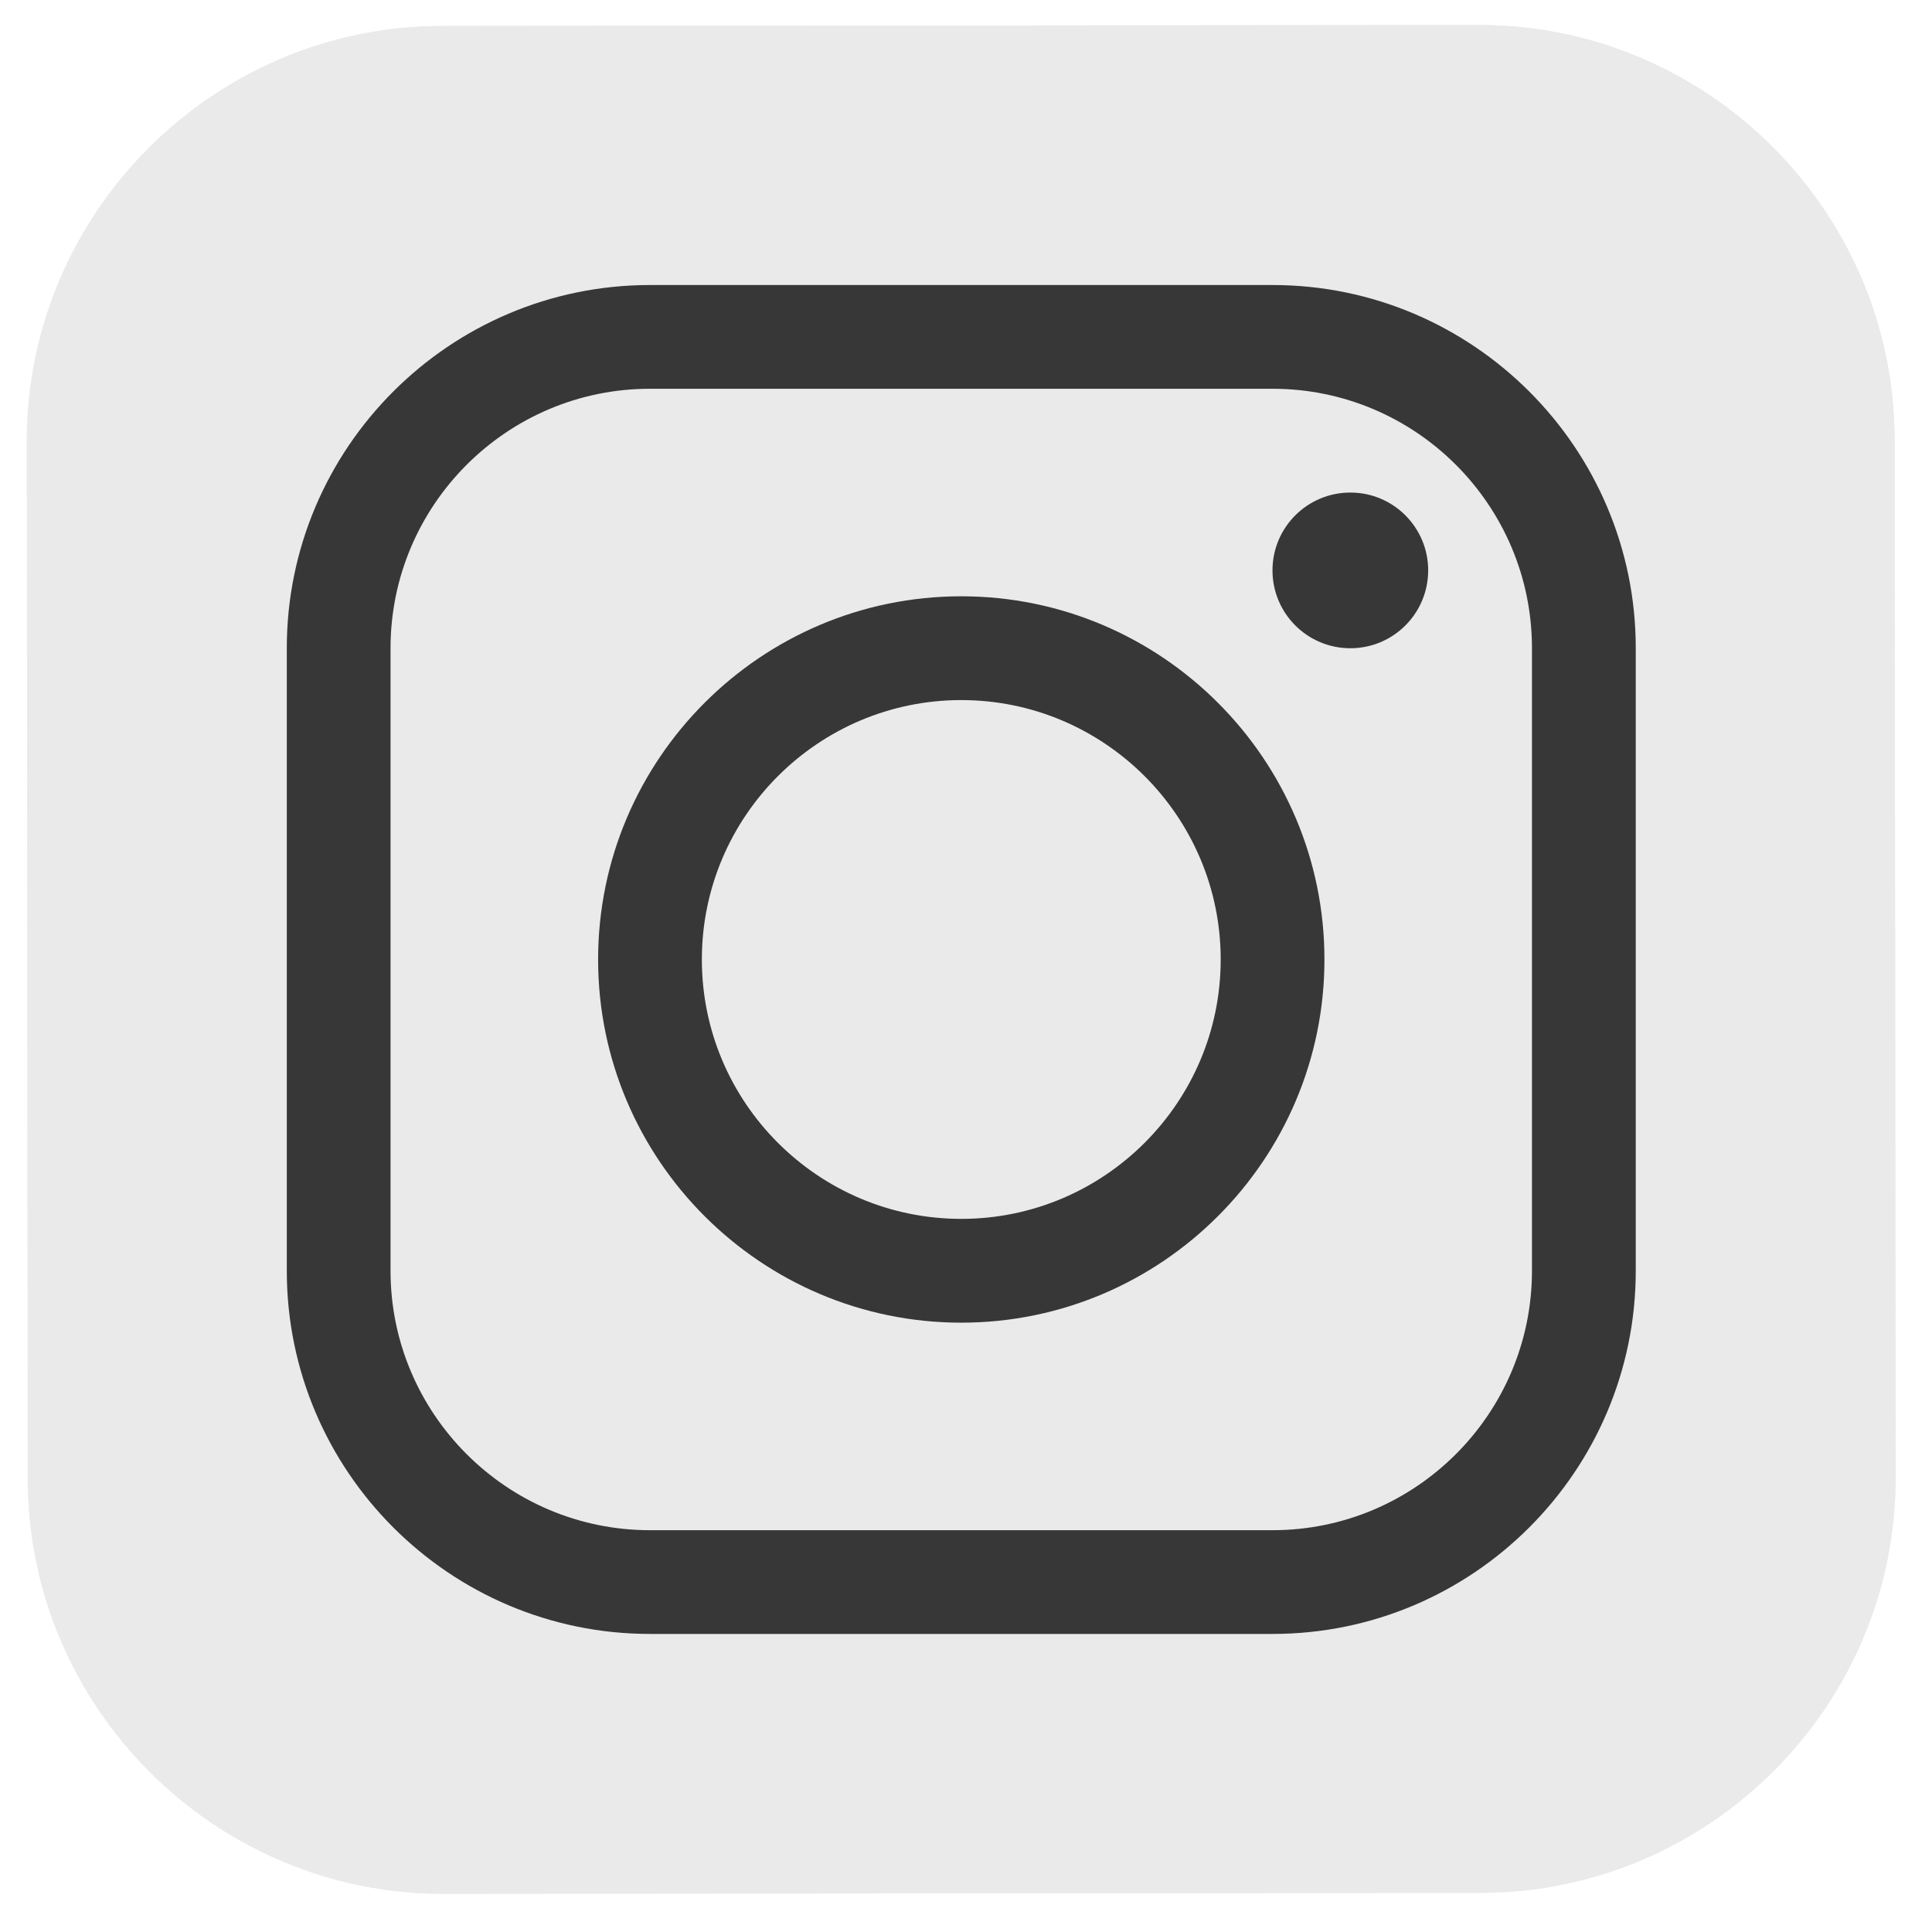
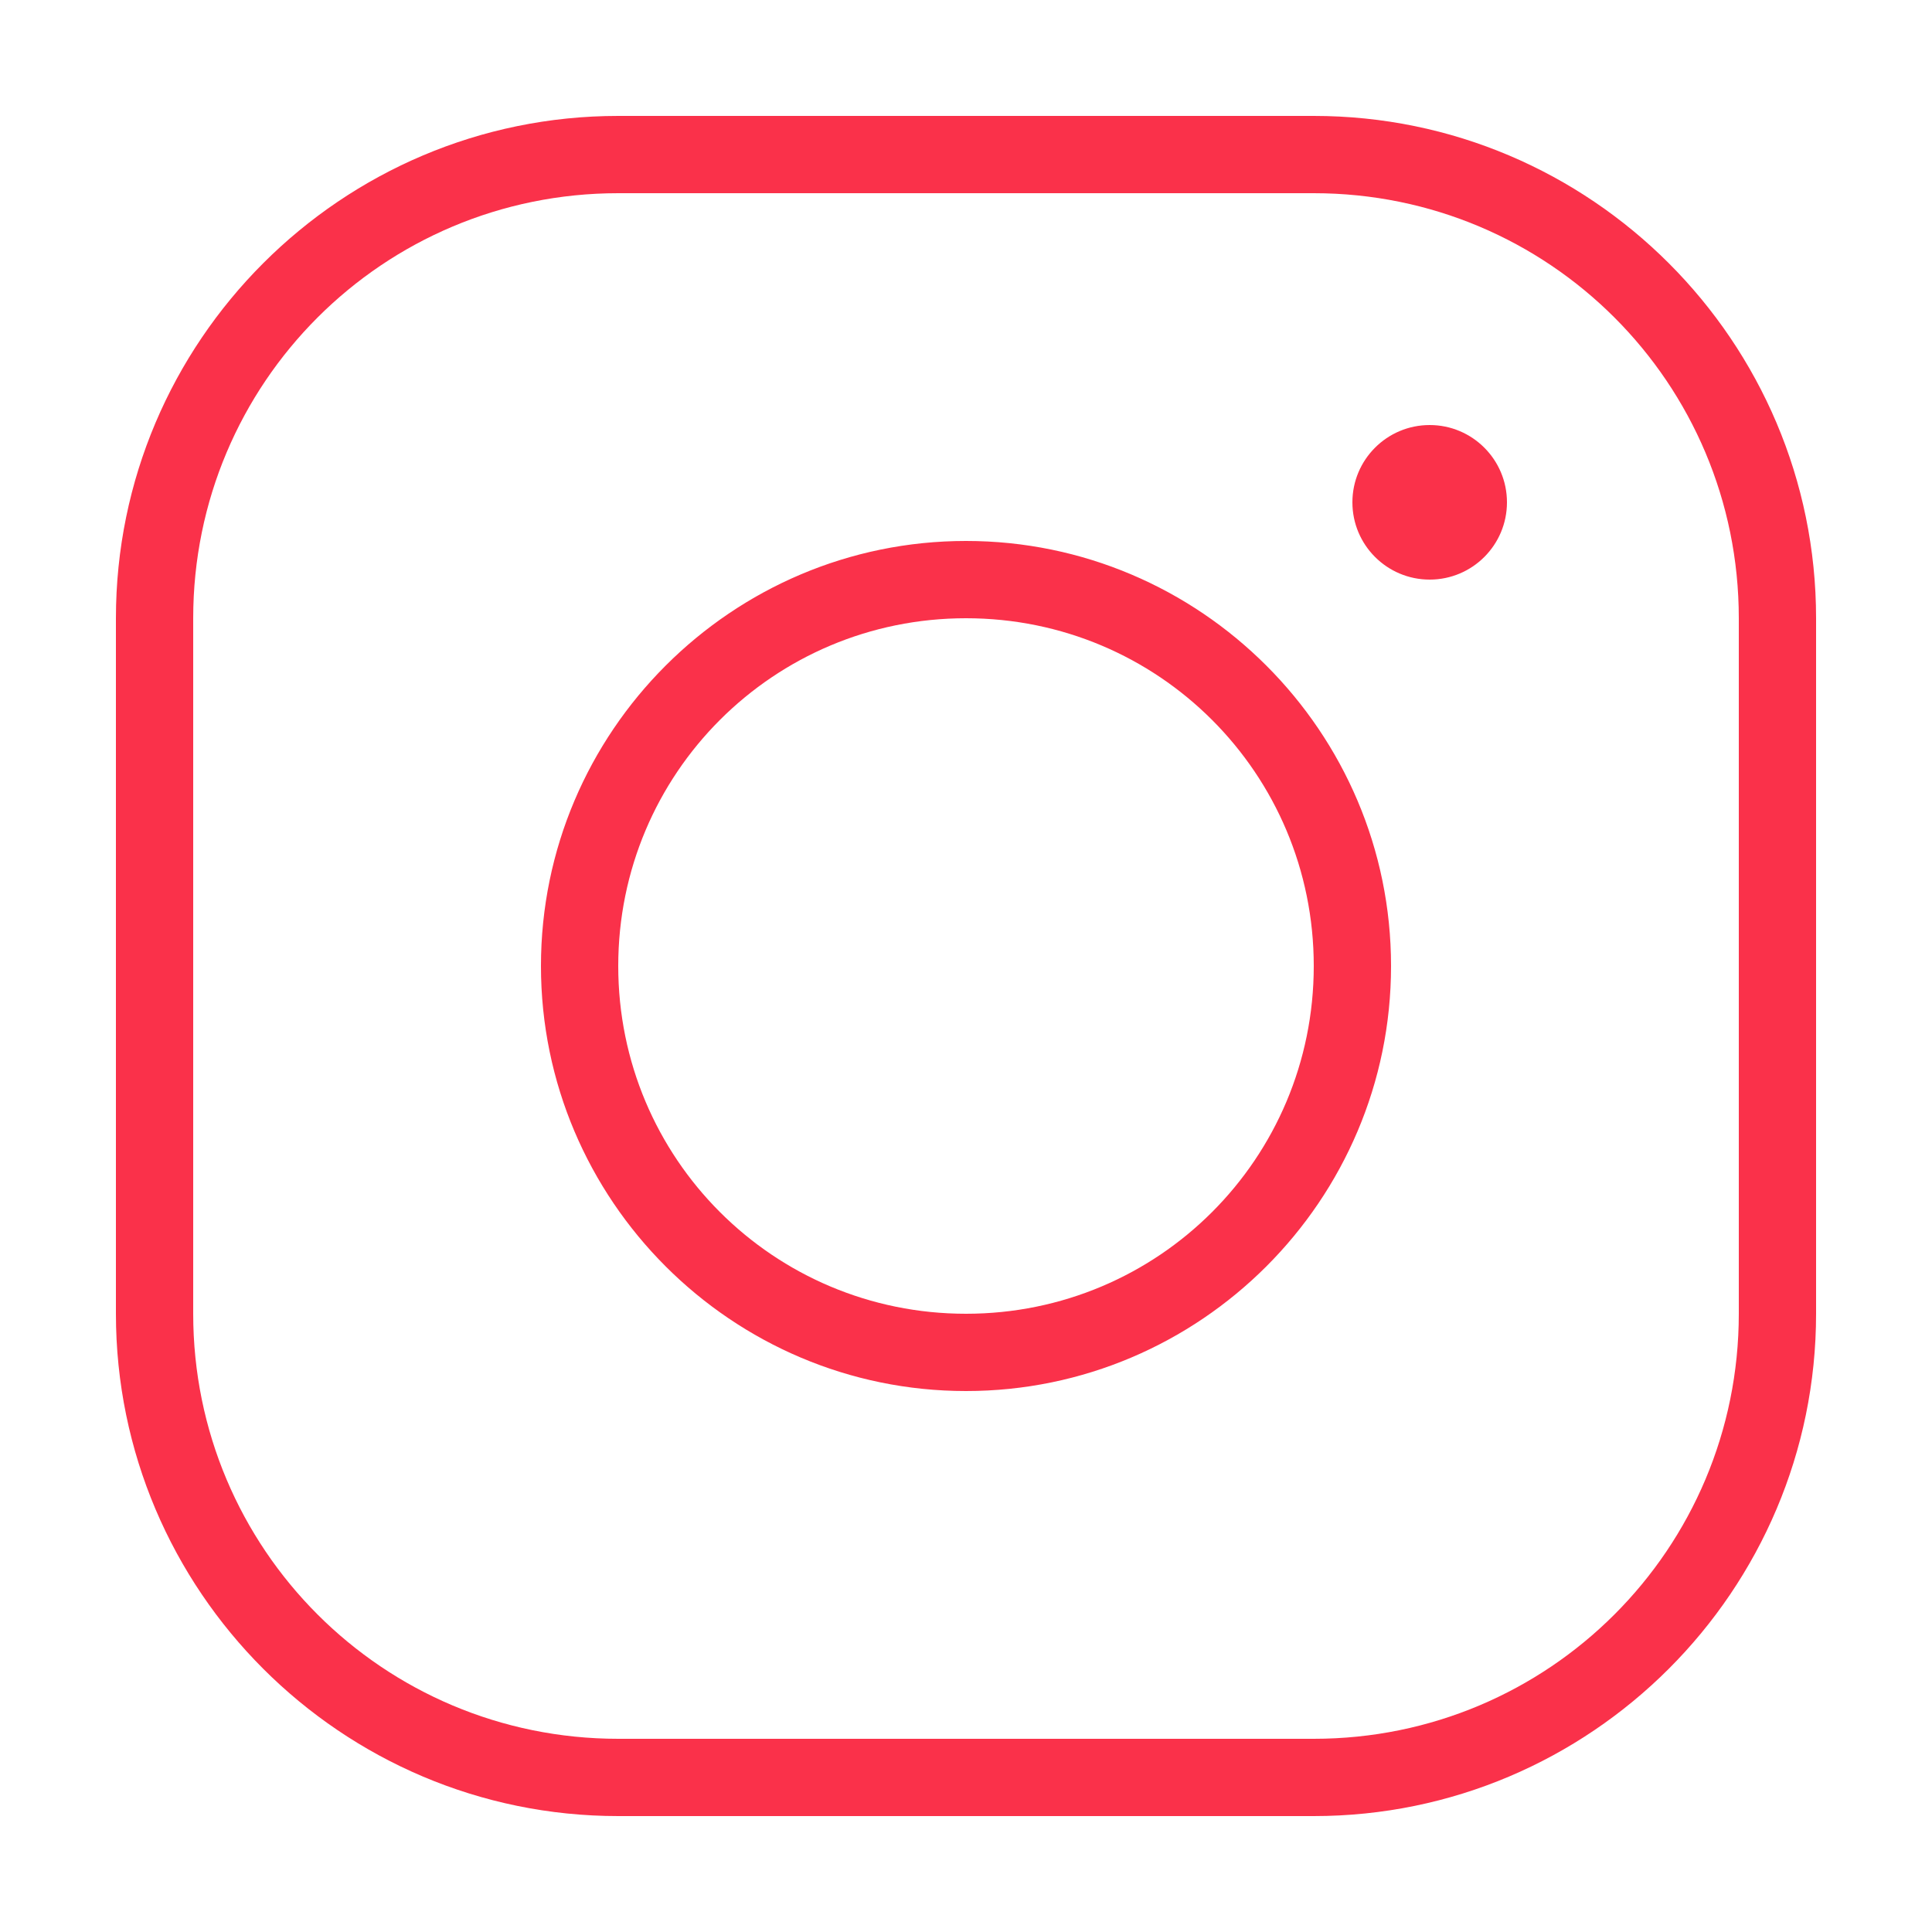
- <svg xmlns="http://www.w3.org/2000/svg" width="30" height="30" viewBox="0 0 35 36" fill="none">
-   <path d="M27.095 35.27L7.76 35.288C3.506 35.292 0.023 31.816 0.018 27.562L3.22299e-06 8.227C-0.004 3.973 3.473 0.49 7.726 0.485L27.061 0.467C31.315 0.463 34.798 3.939 34.803 8.193L34.822 27.528C34.827 31.783 31.349 35.266 27.095 35.27Z" fill="#EAEAEA" />
-   <path d="M27.095 35.27L7.76 35.288C3.506 35.292 0.023 31.816 0.018 27.562L3.22299e-06 8.227C-0.004 3.973 3.473 0.49 7.726 0.485L27.061 0.467C31.315 0.463 34.798 3.939 34.803 8.193L34.822 27.528C34.827 31.783 31.349 35.266 27.095 35.27Z" fill="#EAEAEA" />
-   <path d="M17.412 24.646C13.681 24.646 10.645 21.61 10.645 17.879C10.645 14.147 13.681 11.111 17.412 11.111C21.143 11.111 24.179 14.147 24.179 17.879C24.179 21.61 21.143 24.646 17.412 24.646ZM17.412 13.045C14.746 13.045 12.578 15.213 12.578 17.879C12.578 20.544 14.746 22.712 17.412 22.712C20.077 22.712 22.246 20.544 22.246 17.879C22.246 15.213 20.077 13.045 17.412 13.045Z" fill="#373737" />
-   <path d="M24.662 12.079C25.463 12.079 26.112 11.43 26.112 10.628C26.112 9.827 25.463 9.178 24.662 9.178C23.86 9.178 23.211 9.827 23.211 10.628C23.211 11.43 23.86 12.079 24.662 12.079Z" fill="#373737" />
-   <path d="M23.212 30.446H11.611C7.88 30.446 4.844 27.411 4.844 23.679L4.844 12.078C4.844 8.346 7.88 5.311 11.611 5.311L23.212 5.311C26.943 5.311 29.98 8.346 29.98 12.078V23.679C29.98 27.411 26.943 30.446 23.212 30.446ZM11.611 7.244C8.946 7.244 6.777 9.412 6.777 12.078L6.777 23.679C6.777 26.344 8.946 28.513 11.611 28.513H23.212C25.878 28.513 28.046 26.344 28.046 23.679V12.078C28.046 9.412 25.878 7.244 23.212 7.244L11.611 7.244Z" fill="#373737" />
+ <svg xmlns="http://www.w3.org/2000/svg" fill="#fa314a" viewBox="0 0 50 50" width="50px" height="50px">
+   <path d="M 16 3 C 8.832 3 3 8.832 3 16 L 3 34 C 3 41.168 8.832 47 16 47 L 34 47 C 41.168 47 47 41.168 47 34 L 47 16 C 47 8.832 41.168 3 34 3 L 16 3 z M 16 5 L 34 5 C 40.086 5 45 9.914 45 16 L 45 34 C 45 40.086 40.086 45 34 45 L 16 45 C 9.914 45 5 40.086 5 34 L 5 16 C 5 9.914 9.914 5 16 5 z M 37 11 A 2 2 0 0 0 35 13 A 2 2 0 0 0 37 15 A 2 2 0 0 0 39 13 A 2 2 0 0 0 37 11 z M 25 14 C 18.937 14 14 18.937 14 25 C 14 31.063 18.937 36 25 36 C 31.063 36 36 31.063 36 25 C 36 18.937 31.063 14 25 14 z M 25 16 C 29.982 16 34 20.018 34 25 C 34 29.982 29.982 34 25 34 C 20.018 34 16 29.982 16 25 C 16 20.018 20.018 16 25 16 z" />
</svg>
